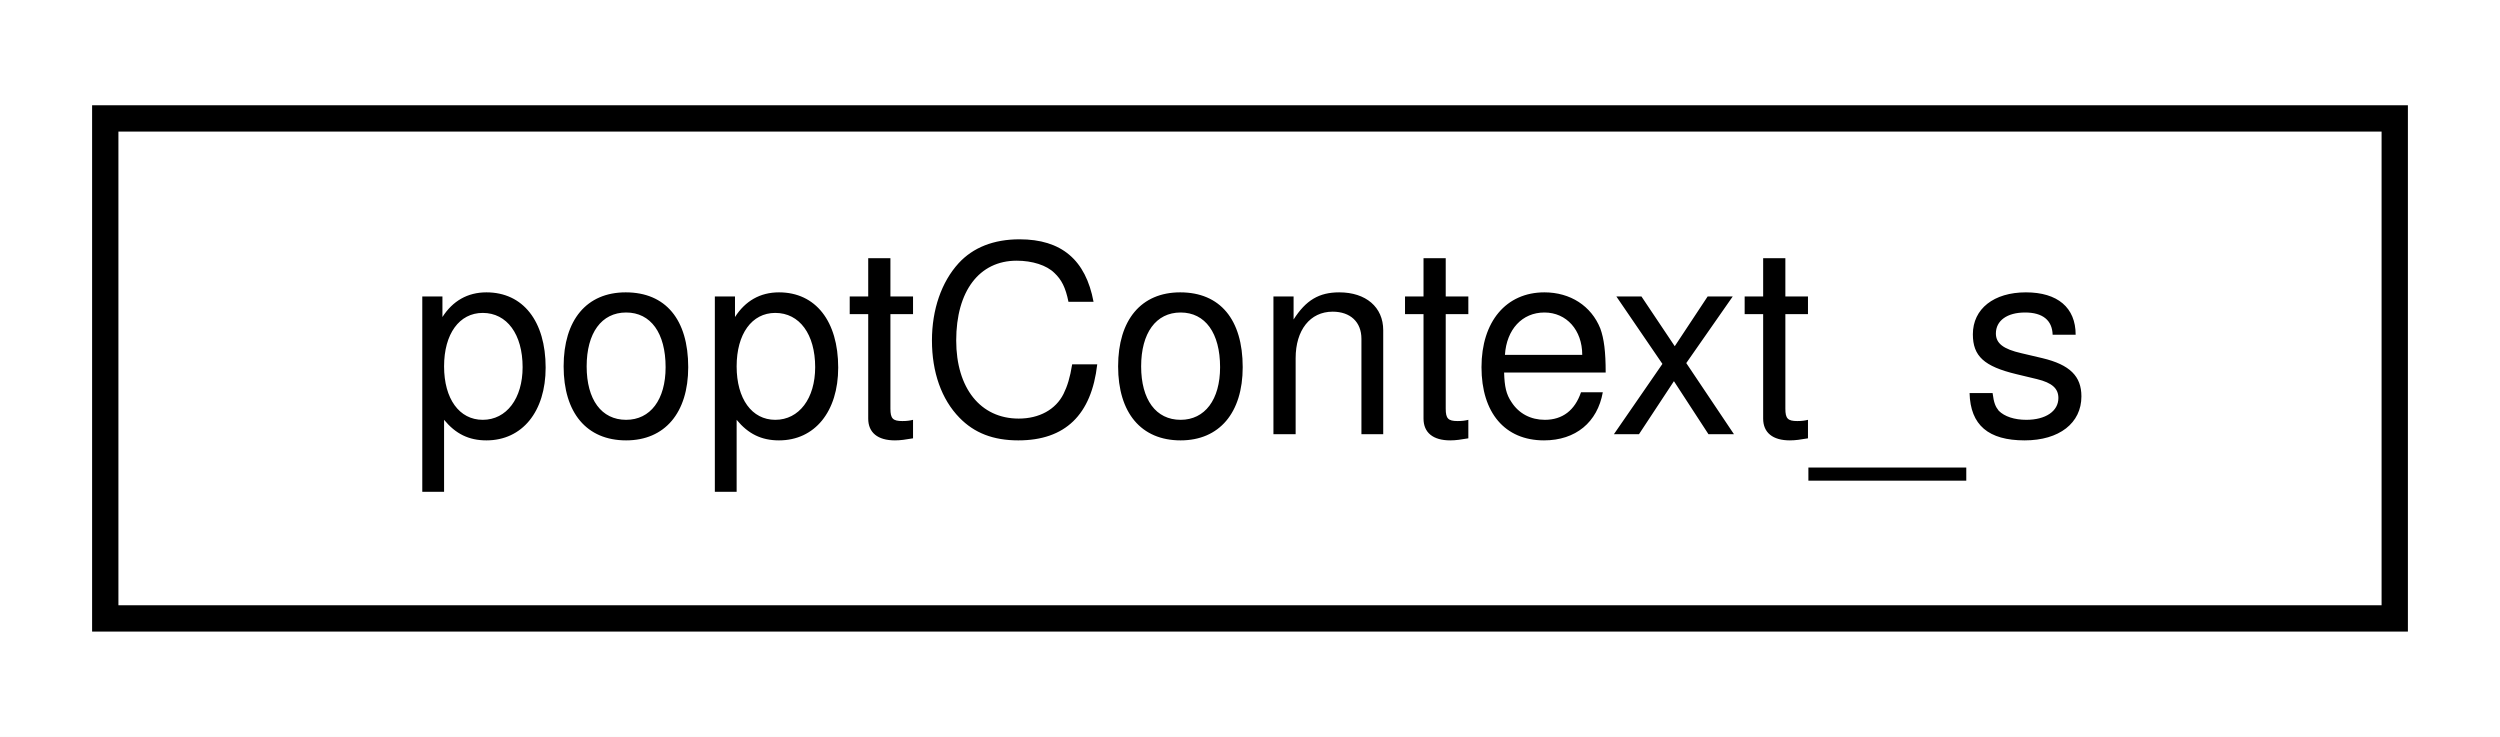
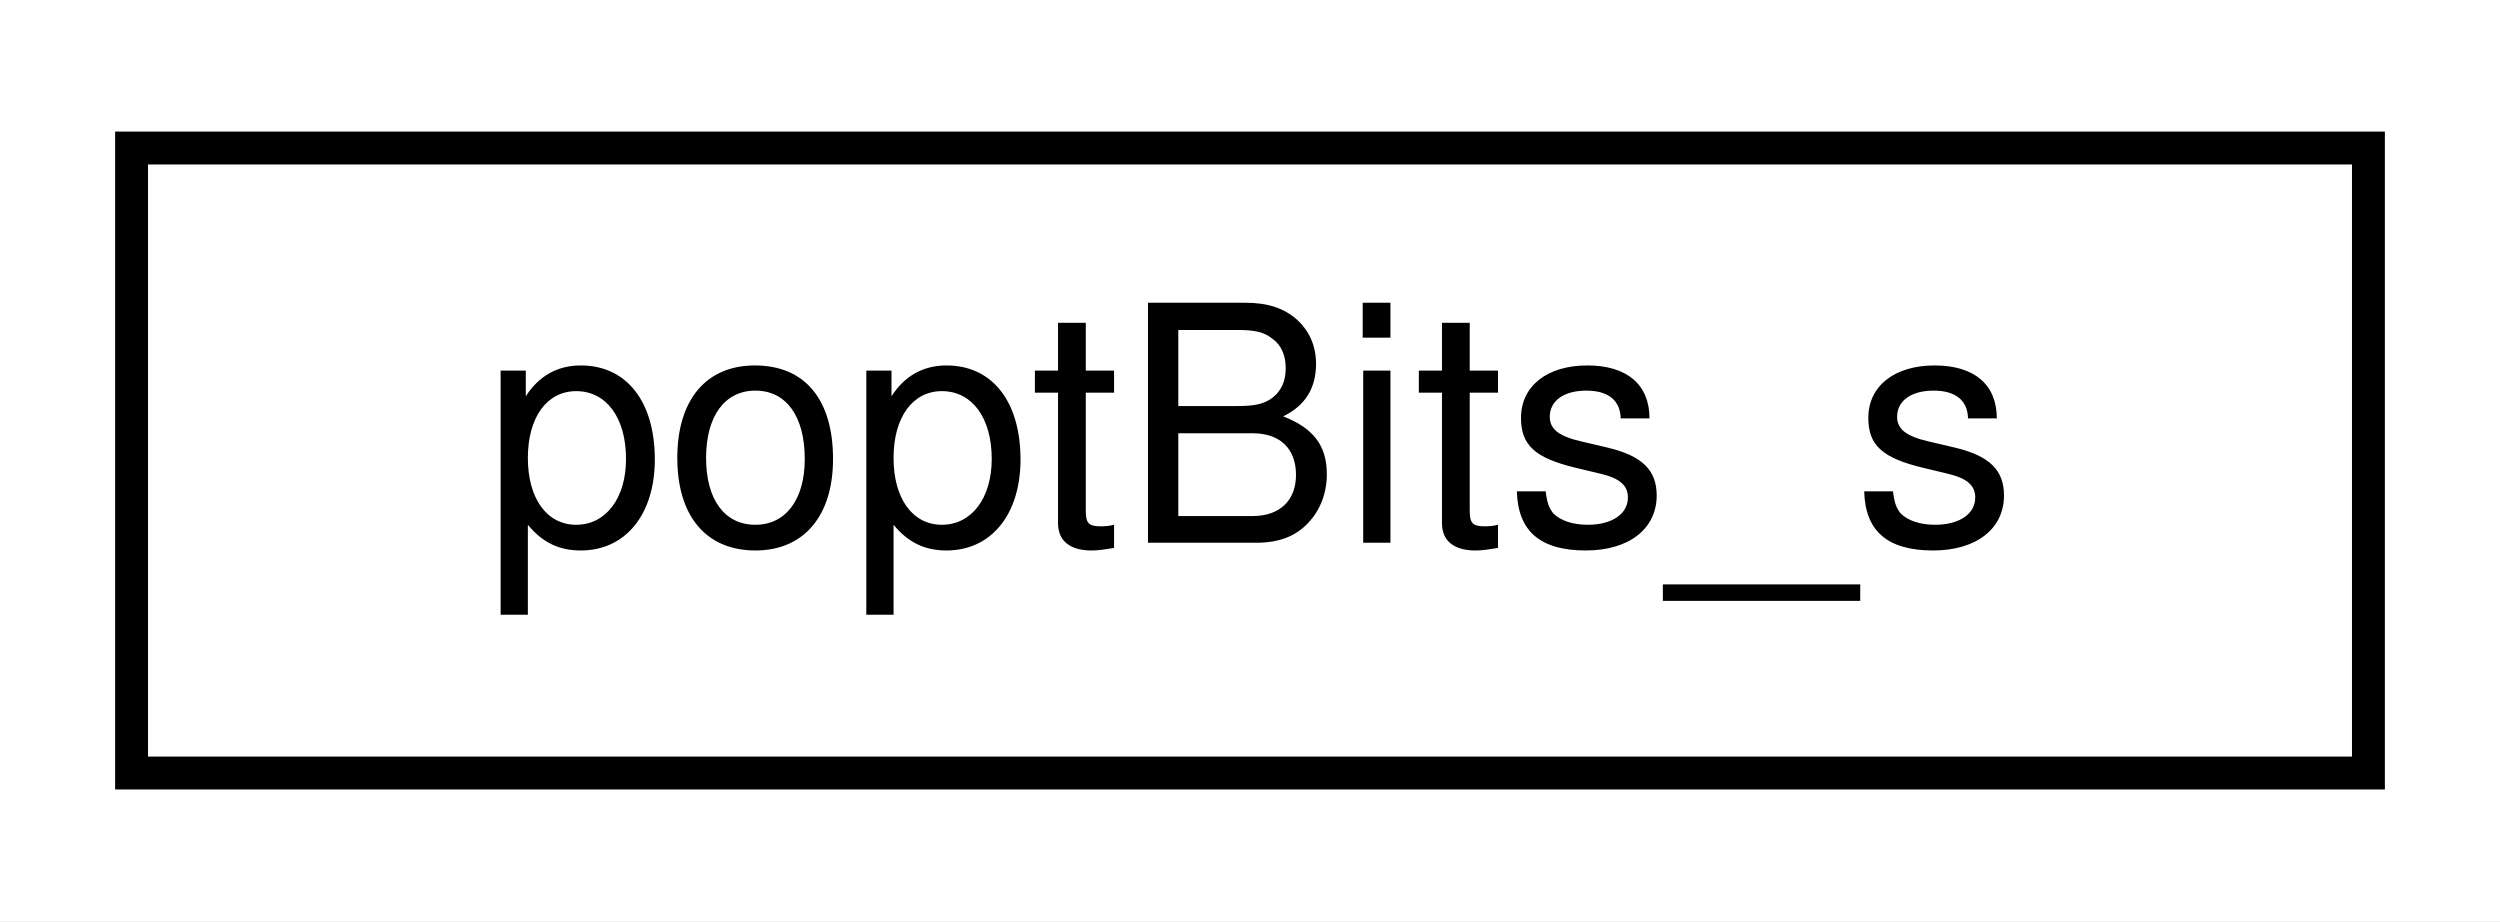
- <svg xmlns="http://www.w3.org/2000/svg" xmlns:xlink="http://www.w3.org/1999/xlink" width="95pt" height="28pt" viewBox="0.00 0.00 95.00 28.00">
+ <svg xmlns="http://www.w3.org/2000/svg" xmlns:xlink="http://www.w3.org/1999/xlink" width="76pt" height="28pt" viewBox="0.00 0.00 76.00 28.00">
  <g id="graph0" class="graph" transform="scale(1 1) rotate(0) translate(4 24)">
-     <polygon fill="white" stroke="transparent" points="-4,4 -4,-24 91,-24 91,4 -4,4" />
+     <polygon fill="white" stroke="transparent" points="-4,4 -4,-24 72,-24 72,4 -4,4" />
    <g id="node1" class="node">
      <g id="a_node1">
-         <a xlink:href="da/de2/structpopt_context__s.html" target="_top" xlink:title=" ">
-           <polygon fill="white" stroke="black" points="0,-0.5 0,-19.5 87,-19.5 87,-0.5 0,-0.5" />
-           <text text-anchor="middle" x="43.5" y="-7.5" font-family="Helvetica,sans-Serif" font-size="10.00">poptContext_s</text>
+         <a xlink:href="df/db5/structpopt_bits__s.html" target="_top" xlink:title=" ">
+           <polygon fill="white" stroke="black" points="0,-0.5 0,-19.5 68,-19.5 68,-0.5 0,-0.5" />
+           <text text-anchor="middle" x="34" y="-7.5" font-family="Helvetica,sans-Serif" font-size="10.00">poptBits_s</text>
        </a>
      </g>
    </g>
  </g>
</svg>
